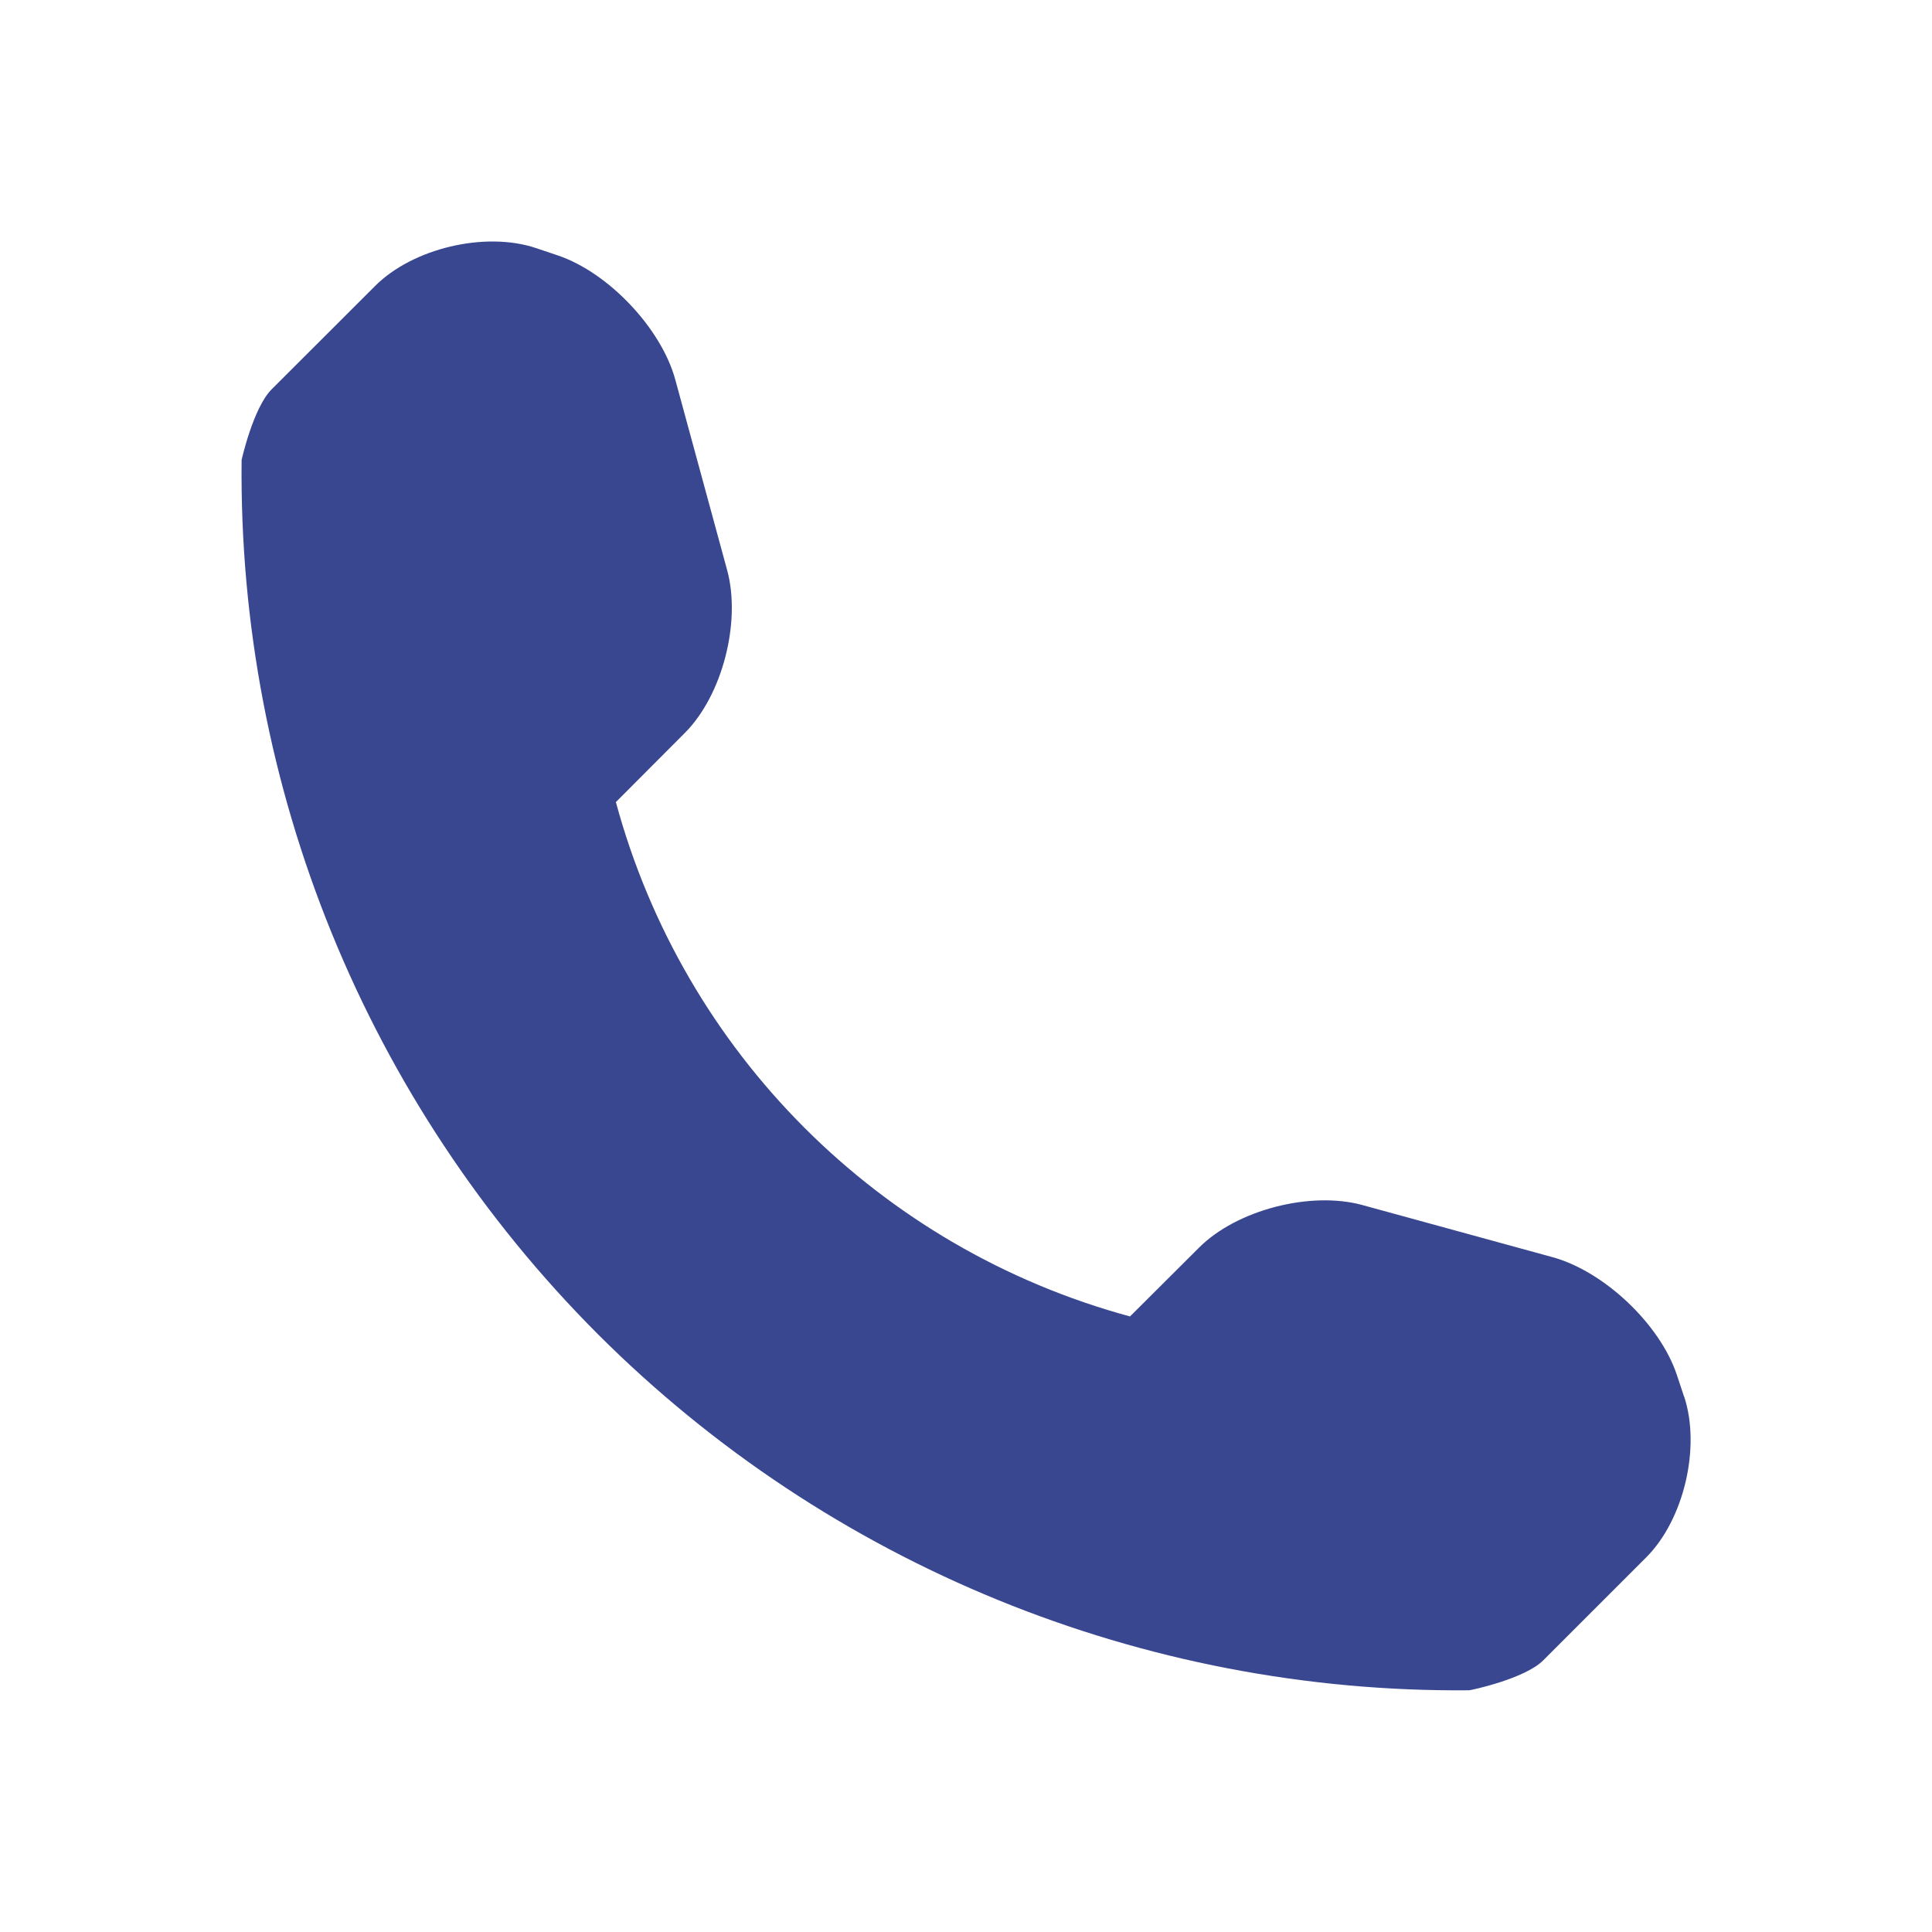
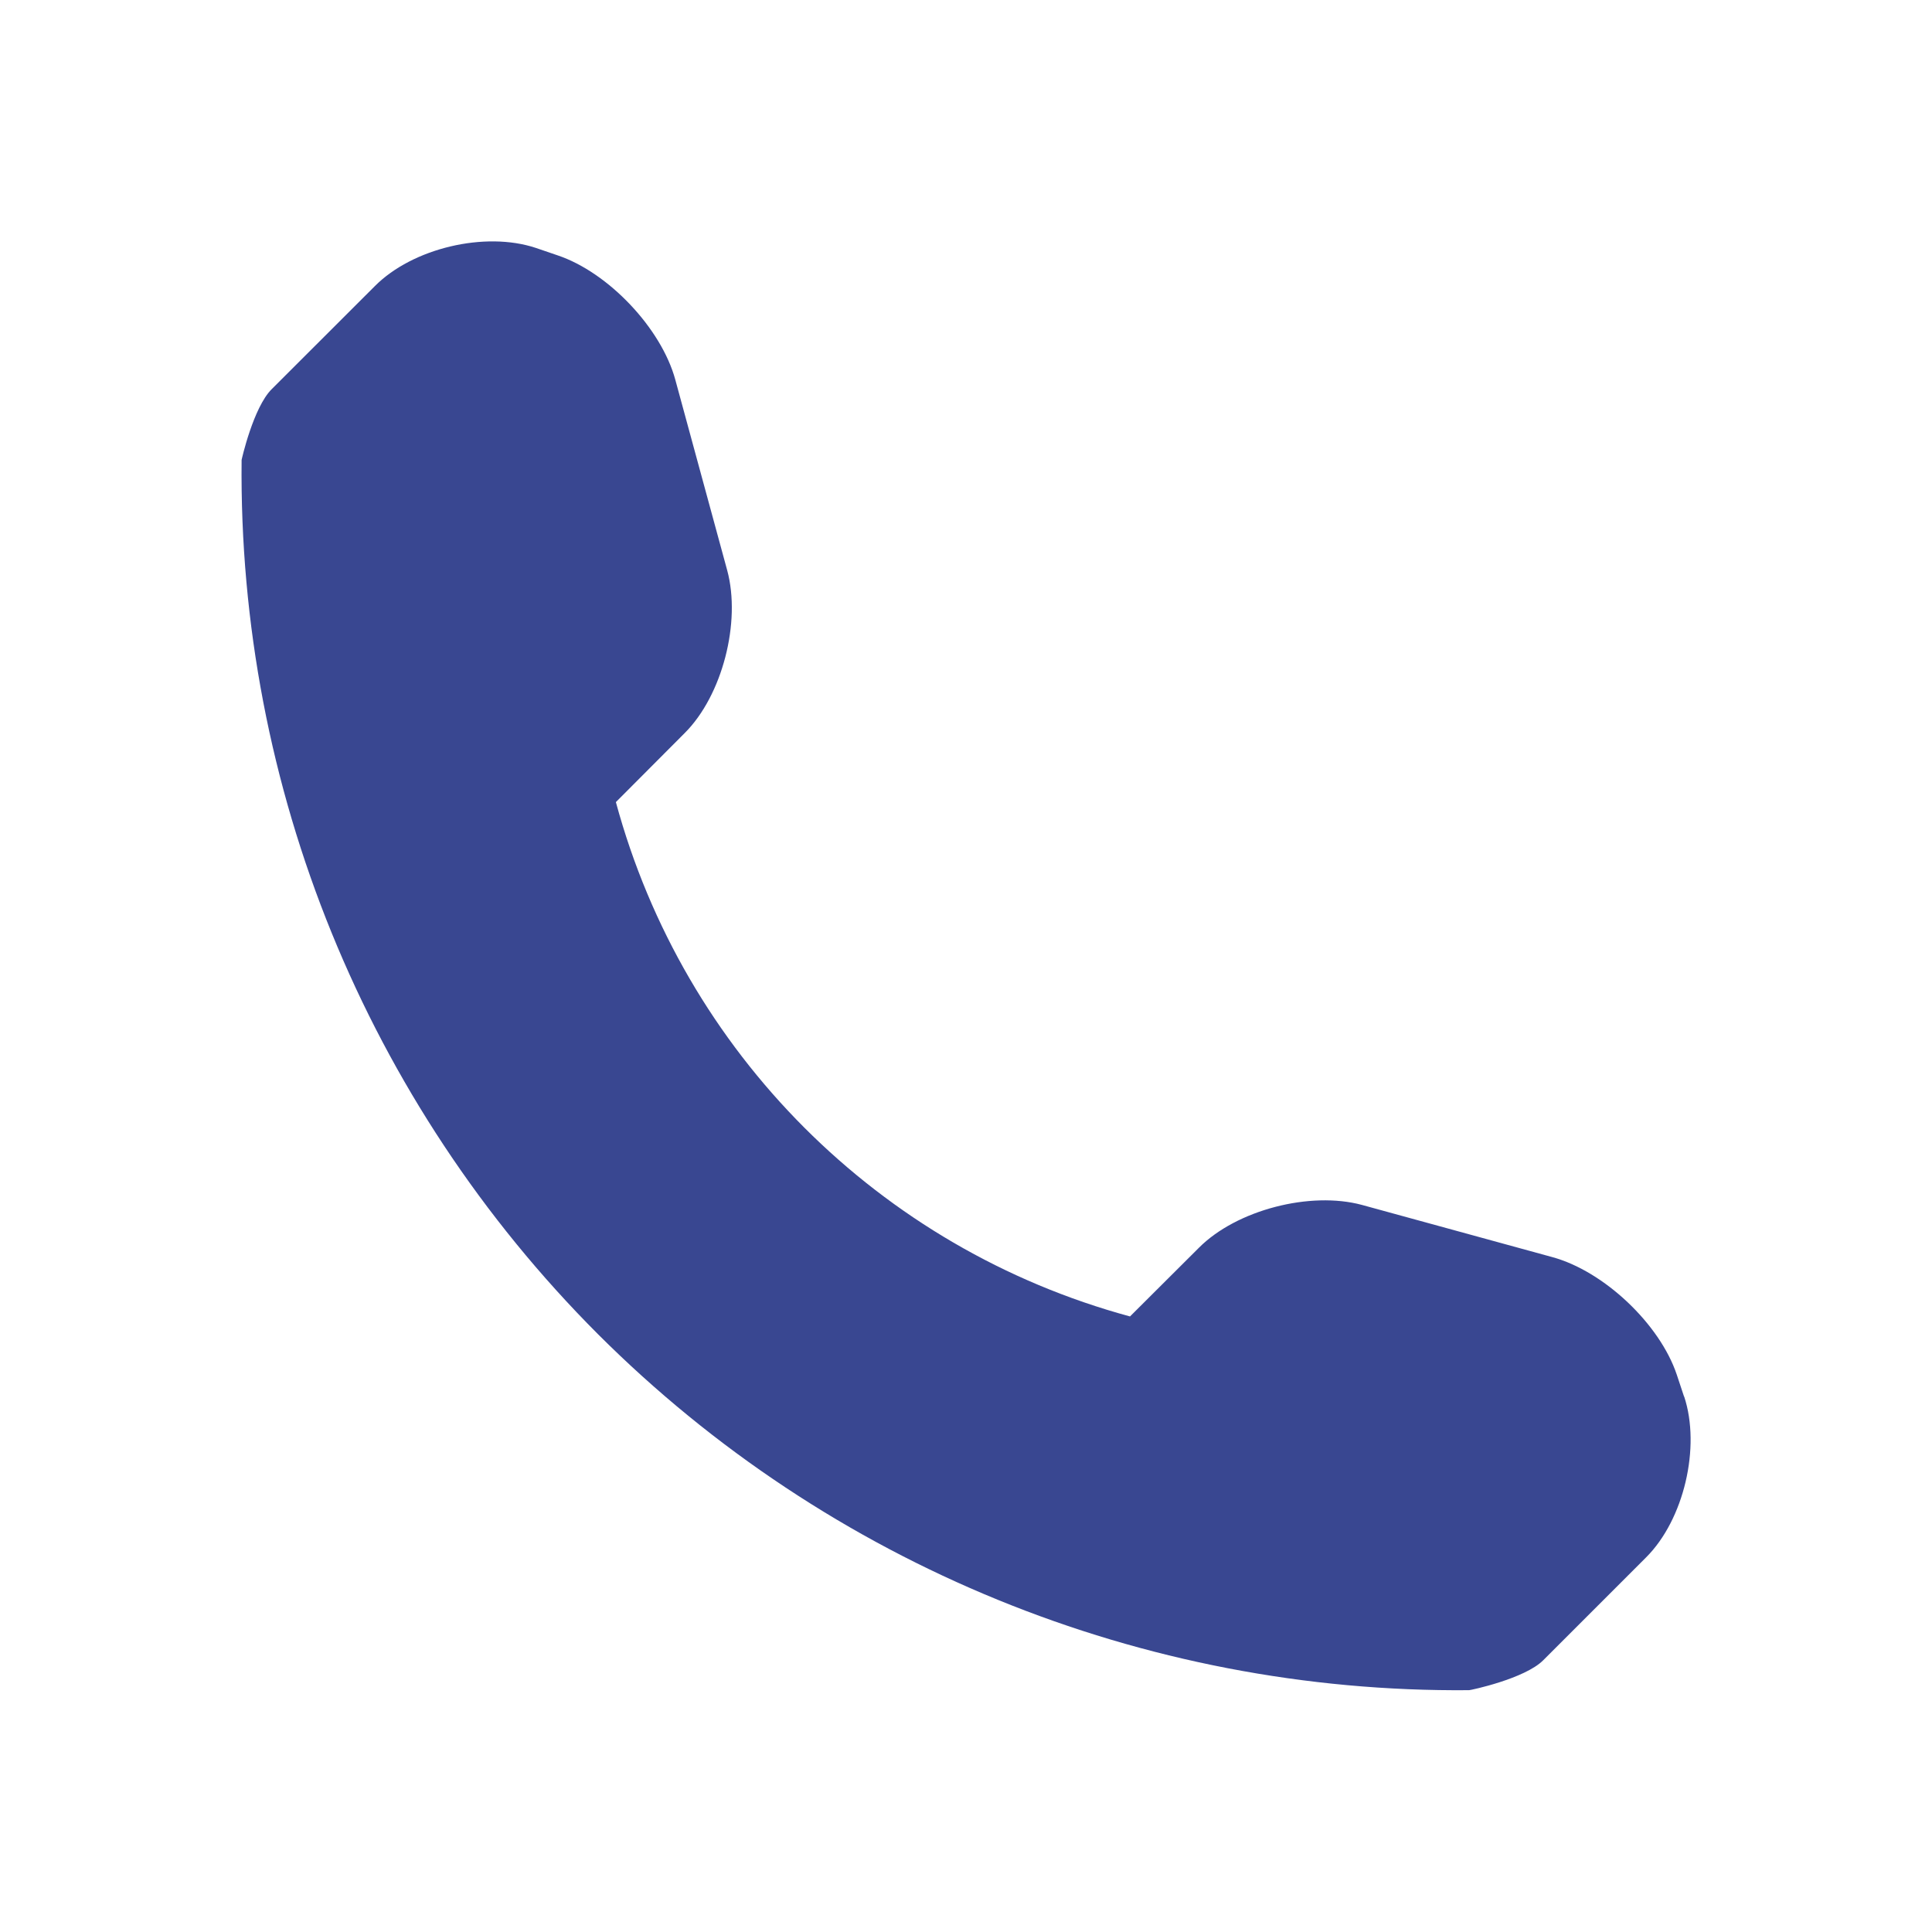
- <svg xmlns="http://www.w3.org/2000/svg" width="18" height="18">
-   <path d="M0 0h18v18H0V0z" fill="none" />
-   <path d="M15.69 13.012l-.068-.205c-.158-.471-.678-.964-1.16-1.095l-1.773-.486c-.481-.13-1.167.046-1.519.399l-.642.64a6.81 6.81 0 01-4.79-4.792l.64-.642c.352-.35.528-1.036.397-1.518l-.483-1.774c-.13-.48-.625-1.002-1.097-1.16l-.202-.068c-.474-.158-1.149.002-1.5.355l-.961.96c-.172.17-.281.658-.281.66a11.354 11.354 0 003.32 8.145 11.339 11.339 0 008.116 3.317c.016 0 .519-.107.69-.278l.96-.96c.352-.351.51-1.027.354-1.498" fill="#394791" />
+ <svg xmlns="http://www.w3.org/2000/svg" width="18" height="18" viewBox="0 0 18 18">
+   <g id="musica-searcher-(1)" stroke="none">
+     <path d="M0 0h18v18H0V0z" id="Rectangle-5" fill="none" />
+     <path d="M13.44 10.762l-.068-.205c-.158-.471-.678-.964-1.16-1.095l-1.773-.486c-.481-.13-1.167.046-1.519.399l-.642.64a6.81 6.81 0 01-4.79-4.792l.64-.642c.352-.35.528-1.036.397-1.518l-.483-1.774C3.912.809 3.417.287 2.945.129L2.743.06c-.474-.158-1.149.002-1.5.355l-.961.96c-.172.17-.281.658-.281.66a11.354 11.354 0 003.32 8.145 11.339 11.339 0 008.116 3.317c.016 0 .519-.107.69-.278l.96-.96c.352-.351.51-1.027.354-1.498" transform="translate(2.25 2.25)" id="Fill-1" fill="#394791" />
+   </g>
</svg>
